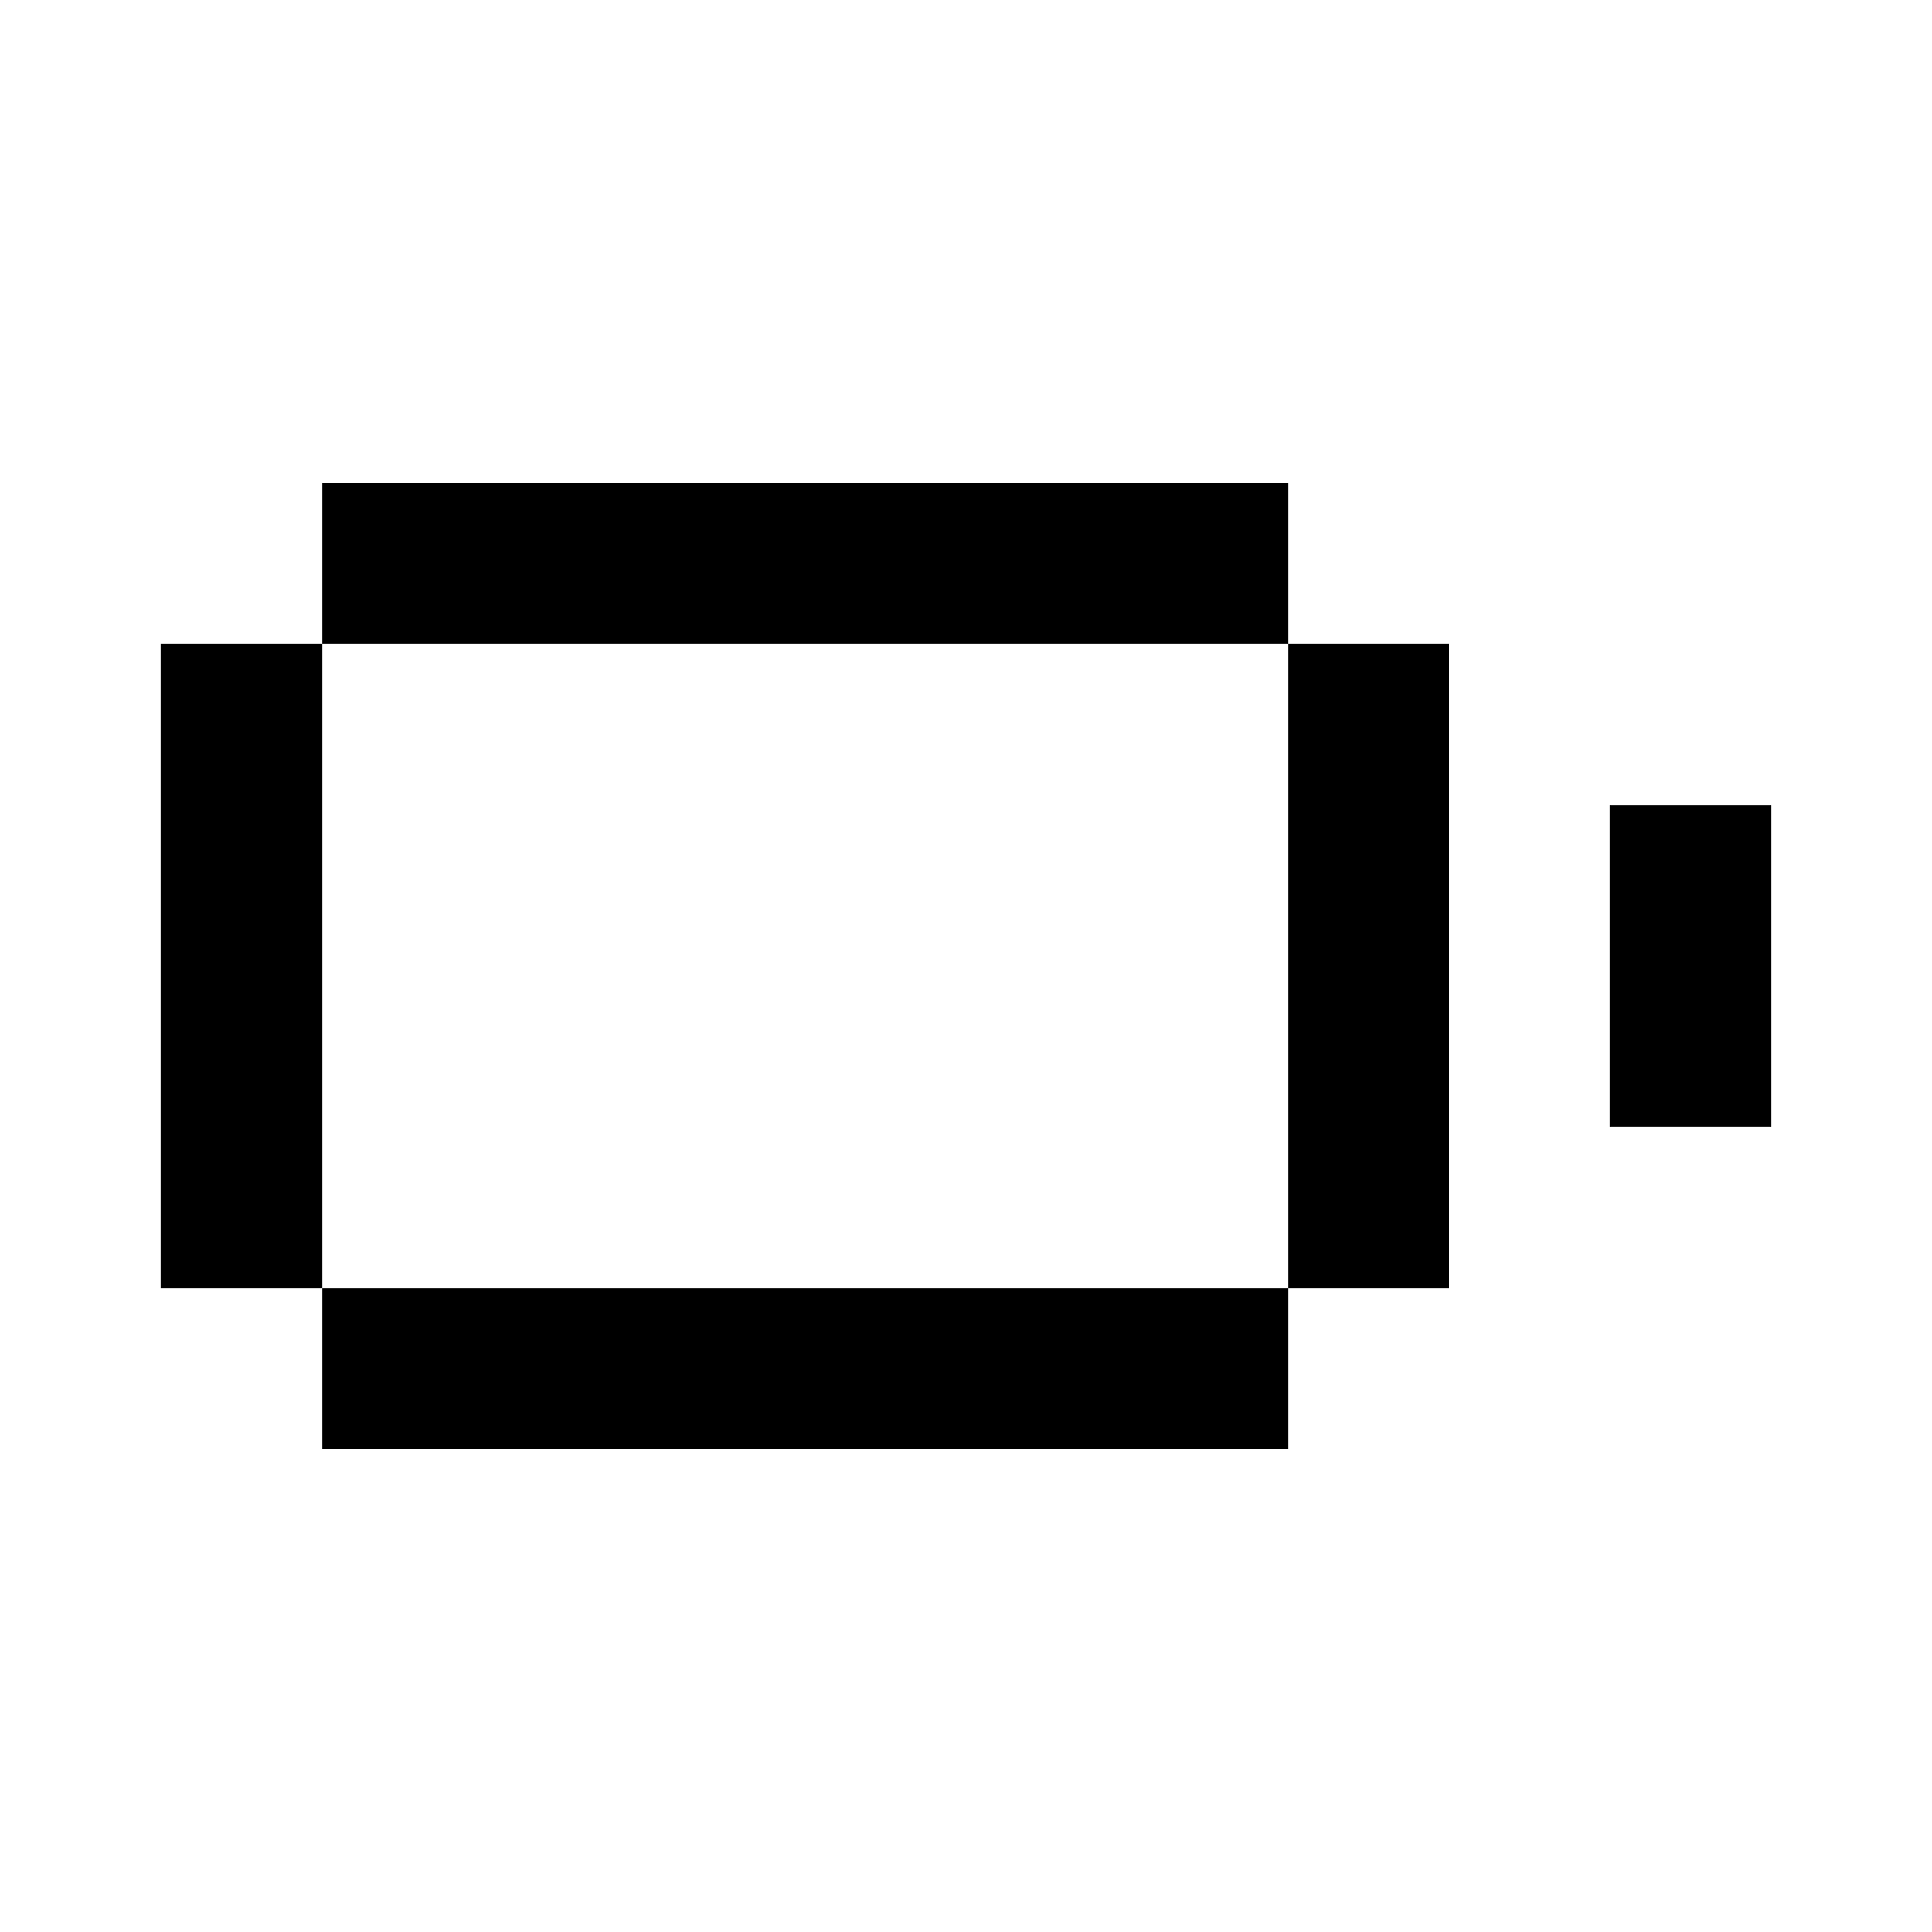
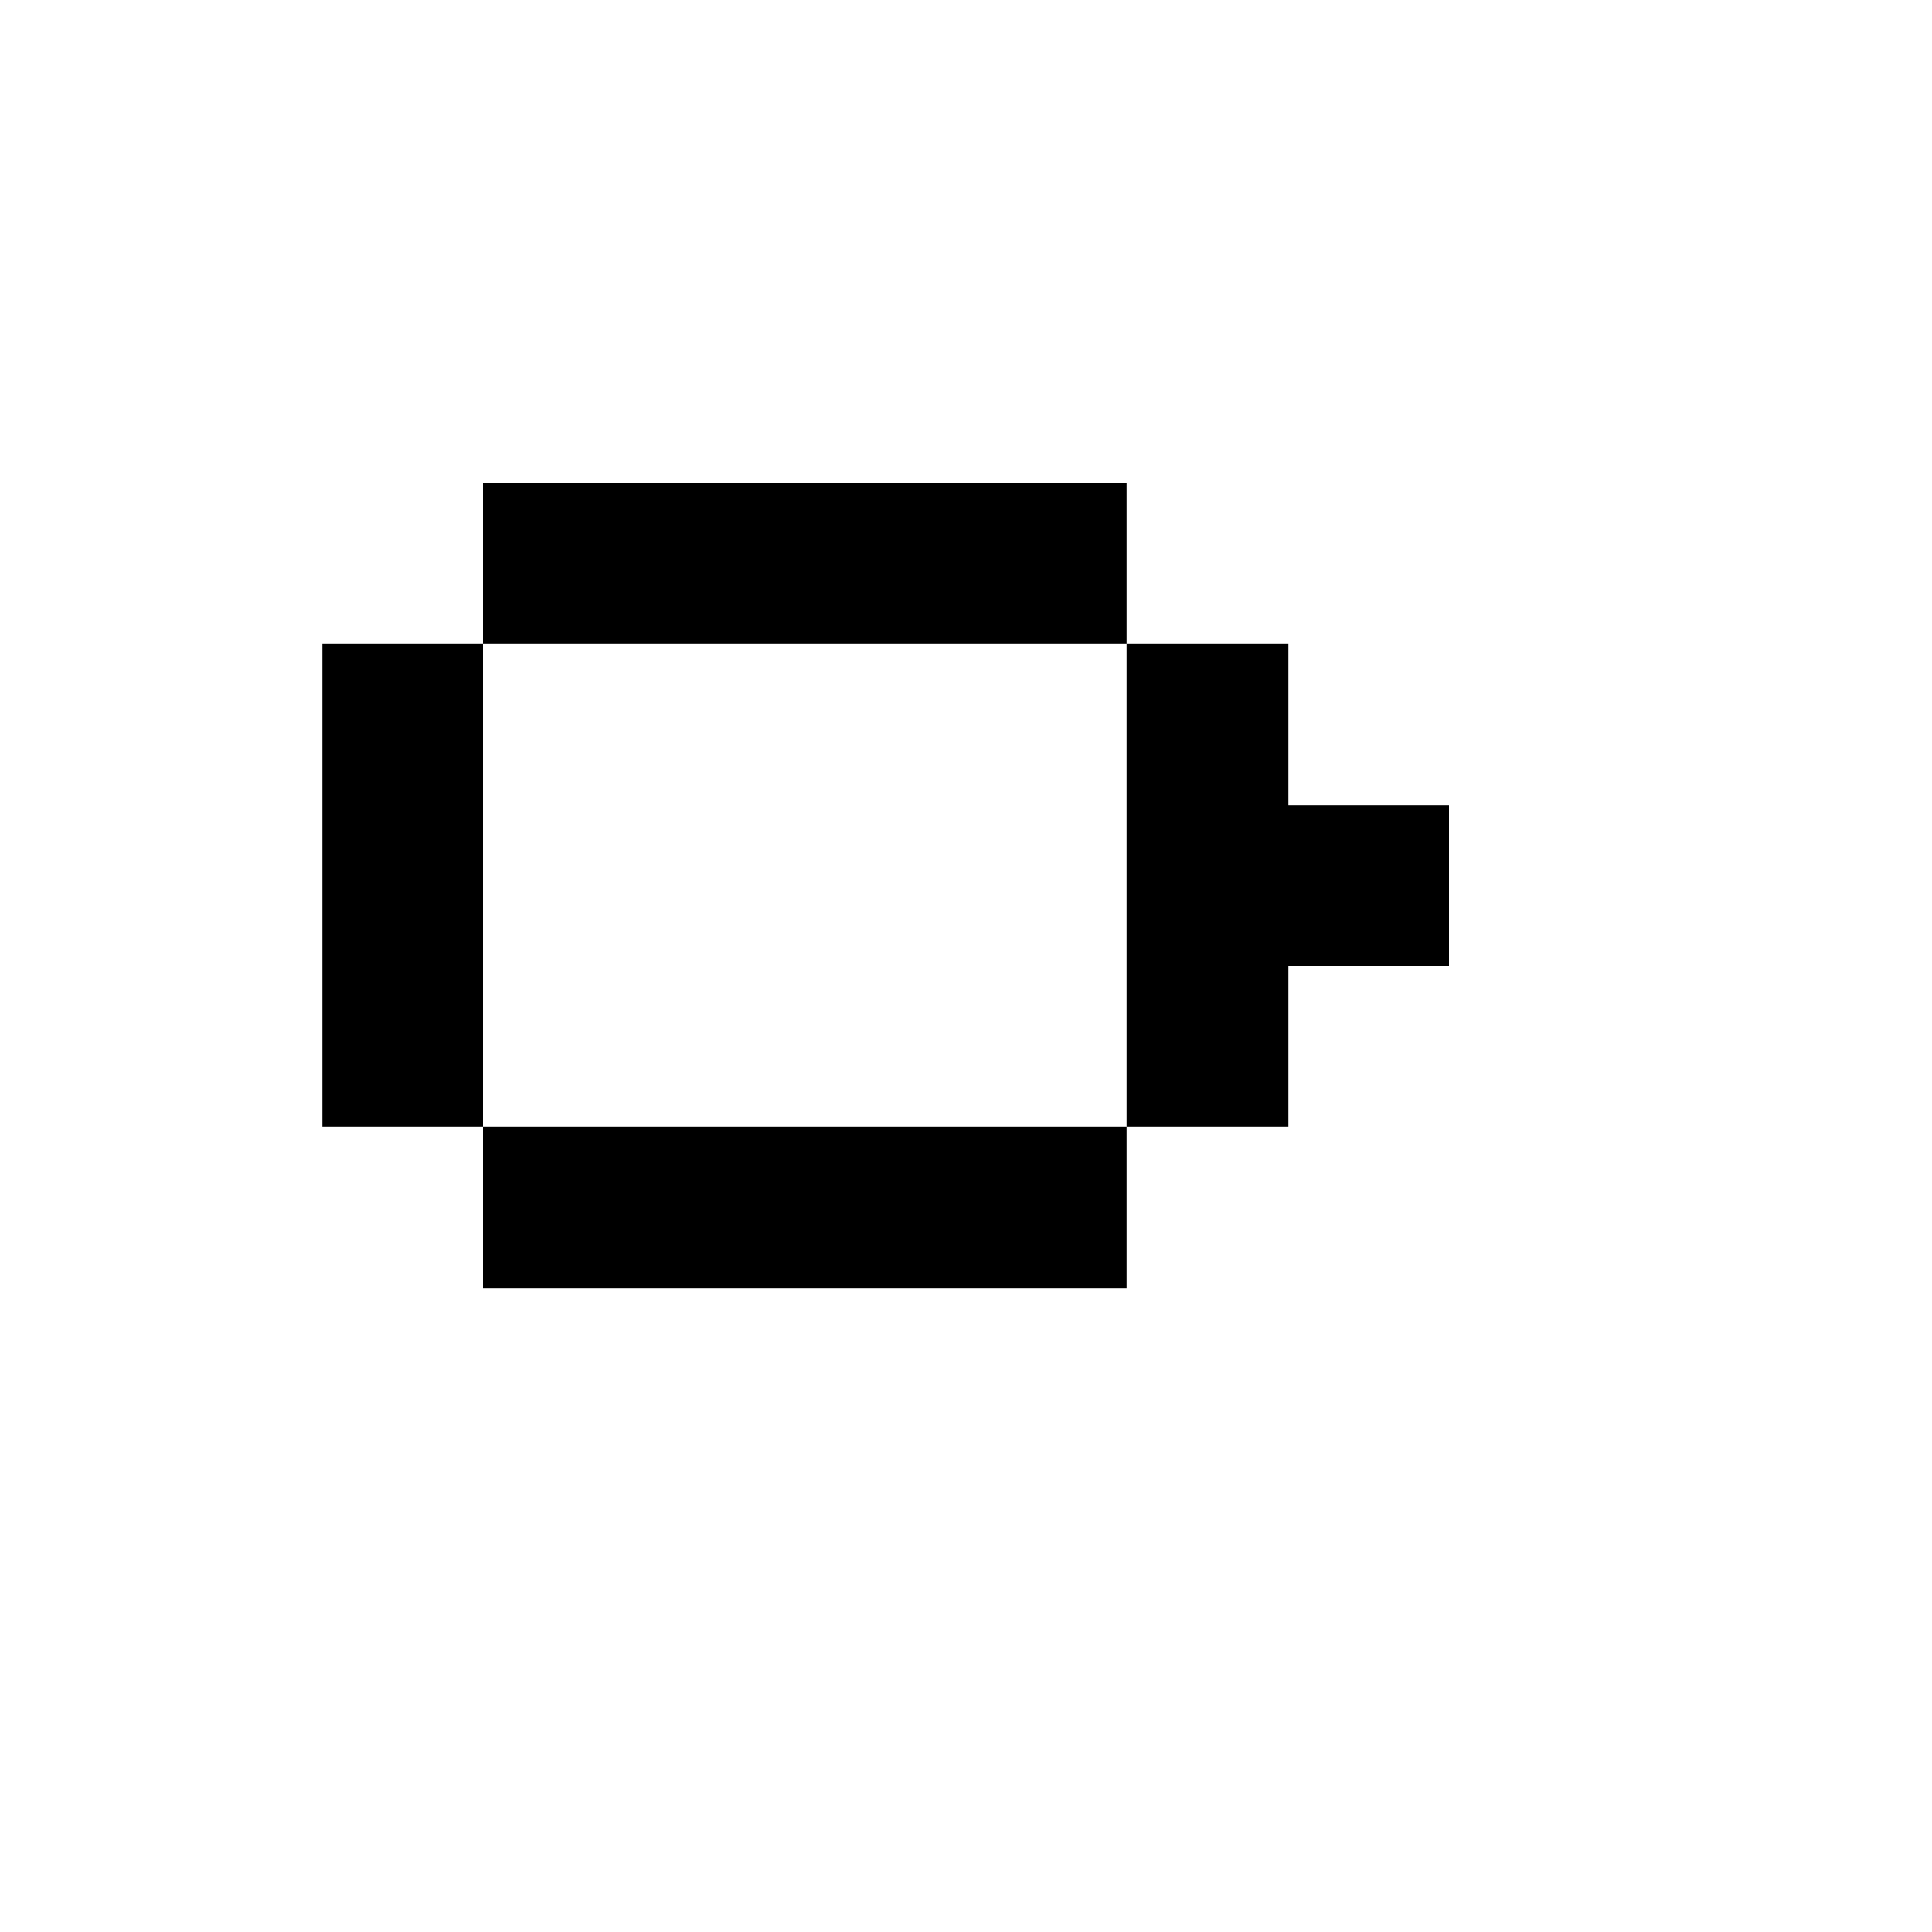
<svg xmlns="http://www.w3.org/2000/svg" width="12" height="12" viewBox="0 0 12 12" fill="currentColor" shape-rendering="crispEdges" aria-hidden="true">
-   <path d="M2 3h6v1h-6zM1 4h1v1h-1zM8 4h1v1h-1zM1 5h1v1h-1zM8 5h1v1h-1zM10 5h1v1h-1zM1 6h1v1h-1zM8 6h1v1h-1zM10 6h1v1h-1zM1 7h1v1h-1zM8 7h1v1h-1zM2 8h6v1h-6z" />
+   <path d="M3 3h4v1h-4zM2 4h1v1h-1zM7 4h1v1h-1zM2 5h1v1h-1zM7 5h2v1h-2zM2 6h1v1h-1zM7 6h1v1h-1zM3 7h4v1h-4z" />
</svg>
